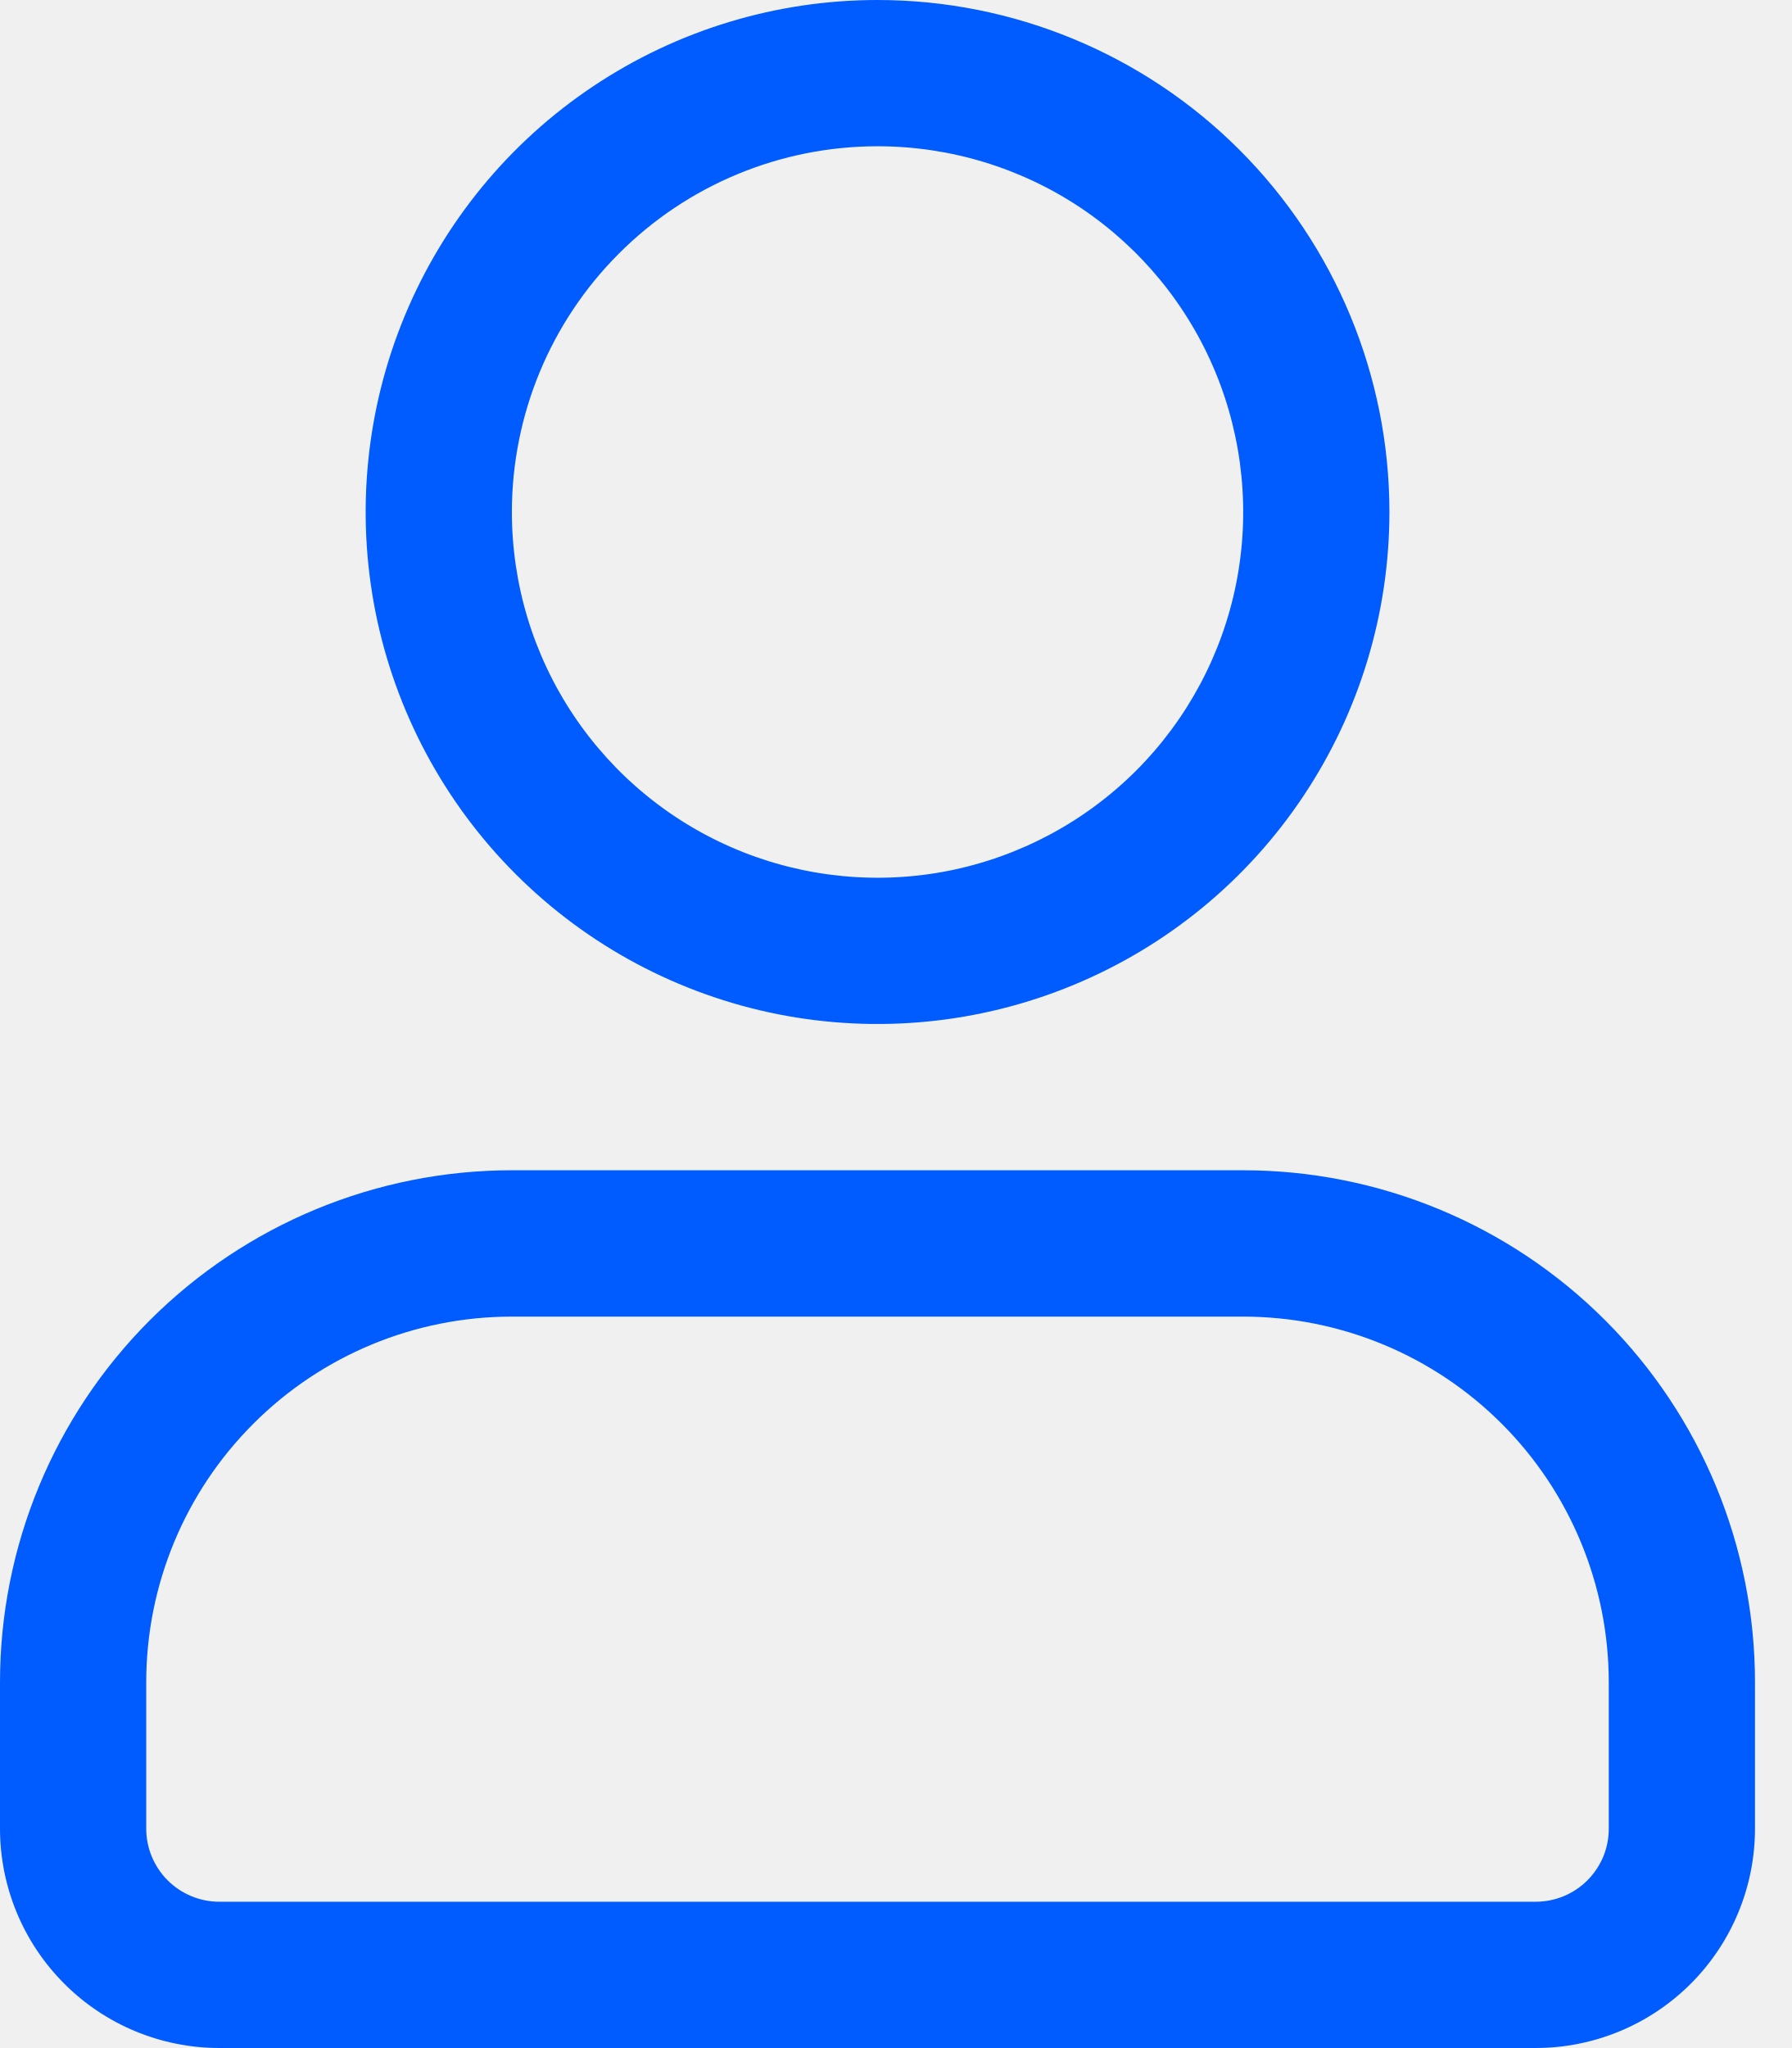
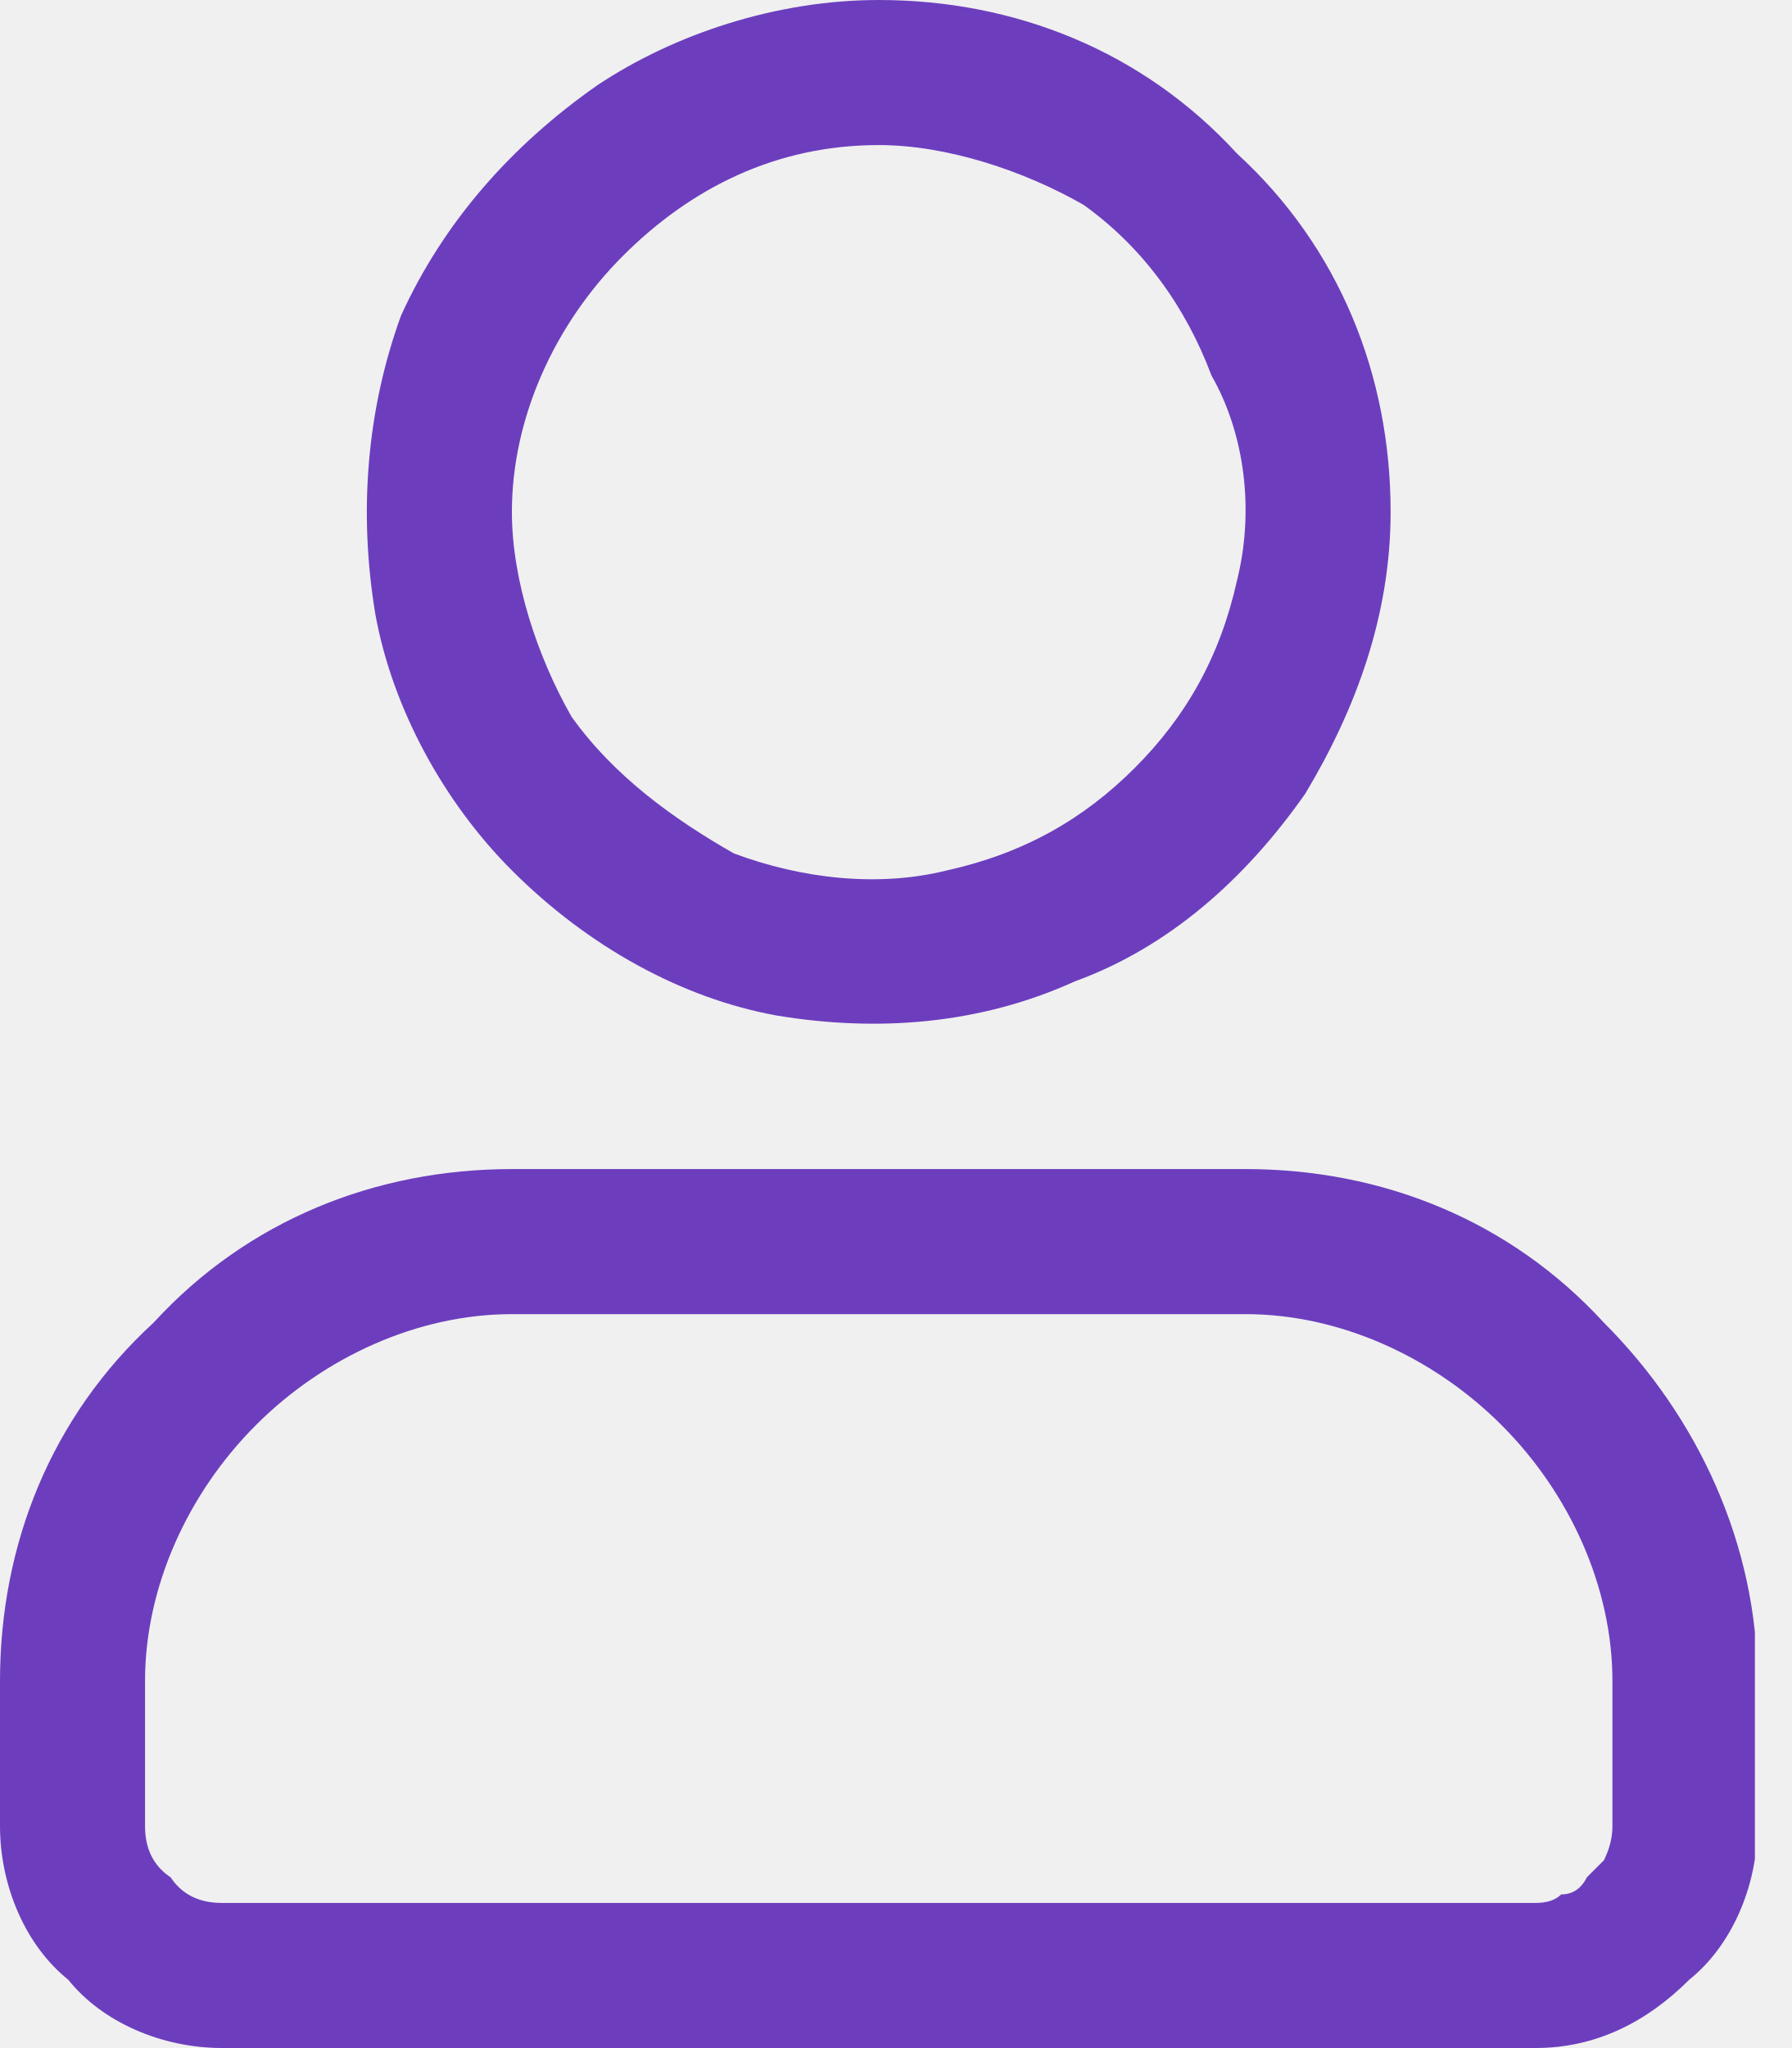
- <svg xmlns="http://www.w3.org/2000/svg" width="21" height="24" viewBox="0 0 21 24" fill="none">
-   <g clip-path="url(#clip0_15_460)">
-     <path fill-rule="evenodd" clip-rule="evenodd" d="M14.571 13.714H6C4.409 13.714 2.883 14.346 1.757 15.471C0.632 16.596 0 18.122 0 19.714V21.428C-6.13331e-08 22.11 0.271 22.764 0.753 23.246C1.235 23.729 1.889 24 2.571 24H18C18.682 24 19.336 23.729 19.818 23.247C20.3 22.765 20.571 22.111 20.571 21.429V19.714C20.571 18.122 19.939 16.596 18.814 15.471C17.689 14.346 16.163 13.714 14.571 13.714ZM6 15.429H14.571C15.708 15.429 16.798 15.88 17.602 16.684C18.406 17.488 18.857 18.578 18.857 19.715V21.429C18.858 21.541 18.835 21.653 18.793 21.757C18.749 21.861 18.686 21.956 18.607 22.035C18.527 22.115 18.432 22.178 18.328 22.221C18.224 22.264 18.113 22.286 18 22.286H2.571C2.344 22.286 2.126 22.196 1.965 22.035C1.804 21.874 1.714 21.656 1.714 21.429V19.714C1.714 18.577 2.166 17.487 2.97 16.684C3.773 15.88 4.863 15.429 6 15.429ZM10.286 0C9.099 0 7.939 0.352 6.953 1.011C5.966 1.67 5.197 2.608 4.743 3.704C4.289 4.8 4.17 6.007 4.401 7.171C4.633 8.334 5.204 9.404 6.044 10.243C6.883 11.082 7.952 11.653 9.116 11.885C10.28 12.116 11.486 11.997 12.582 11.543C13.679 11.089 14.616 10.32 15.275 9.333C15.934 8.347 16.286 7.187 16.286 6C16.286 4.409 15.654 2.883 14.529 1.757C13.404 0.632 11.877 0 10.286 0ZM10.286 1.714C11.134 1.714 11.963 1.965 12.668 2.436C13.372 2.907 13.922 3.577 14.246 4.36C14.57 5.143 14.655 6.005 14.49 6.836C14.325 7.668 13.916 8.431 13.317 9.031C12.717 9.63 11.954 10.038 11.122 10.204C10.291 10.369 9.429 10.284 8.646 9.96C7.863 9.636 7.193 9.086 6.722 8.381C6.251 7.676 6 6.848 6 6C6 4.863 6.452 3.773 7.256 2.97C8.059 2.166 9.149 1.714 10.286 1.714Z" fill="#005CFF" />
-   </g>
+ <svg xmlns="http://www.w3.org/2000/svg" version="1.2" viewBox="0 0 21 24" width="21" height="24">
  <defs>
-     <clipPath id="clip0_15_460">
-       <rect width="20.571" height="24" fill="white" />
+     <clipPath clipPathUnits="userSpaceOnUse" id="cp1">
+       <path d="m0 0h20.57v24h-20.57z" />
    </clipPath>
  </defs>
+   <style>.a{fill:#6c3ebe}</style>
+   <g clip-path="url(#cp1)">
+     <path fill-rule="evenodd" class="a" d="m18.8 15.5c1.1 1.1 1.8 2.6 1.8 4.2v1.7c0 0.7-0.3 1.4-0.8 1.8-0.5 0.5-1.1 0.8-1.8 0.8h-15.4c-0.7 0-1.4-0.3-1.8-0.8-0.5-0.4-0.8-1.1-0.8-1.8v-1.7c0-1.6 0.6-3.1 1.8-4.2 1.1-1.2 2.6-1.8 4.2-1.8h8.6c1.6 0 3.1 0.6 4.2 1.8zm-15.8 1.2c-0.8 0.8-1.3 1.9-1.3 3v1.7q0 0.4 0.3 0.6 0.2 0.3 0.6 0.3h15.4q0.2 0 0.3-0.1 0.2 0 0.3-0.2 0.1-0.1 0.2-0.2 0.1-0.2 0.1-0.4v-1.7c0-1.1-0.5-2.2-1.3-3-0.8-0.8-1.9-1.3-3-1.3h-8.6c-1.1 0-2.2 0.5-3 1.3zm11.5-14.9c1.2 1.1 1.8 2.6 1.8 4.2 0 1.2-0.4 2.3-1 3.3-0.7 1-1.6 1.8-2.7 2.2-1.1 0.5-2.3 0.6-3.5 0.4-1.1-0.2-2.2-0.8-3.1-1.7-0.8-0.8-1.4-1.9-1.6-3-0.2-1.2-0.1-2.4 0.3-3.5 0.5-1.1 1.3-2 2.3-2.7 0.9-0.6 2.1-1 3.3-1 1.6 0 3.1 0.6 4.2 1.8zm-7.2 1.2c-0.8 0.8-1.3 1.9-1.3 3 0 0.8 0.3 1.7 0.7 2.4 0.5 0.7 1.2 1.2 1.9 1.6 0.8 0.3 1.7 0.4 2.5 0.2 0.9-0.2 1.6-0.6 2.2-1.2 0.6-0.6 1-1.3 1.2-2.2 0.2-0.8 0.1-1.7-0.3-2.4-0.3-0.8-0.8-1.5-1.5-2-0.7-0.4-1.6-0.7-2.4-0.7-1.2 0-2.2 0.5-3 1.3z" />
+   </g>
</svg>
